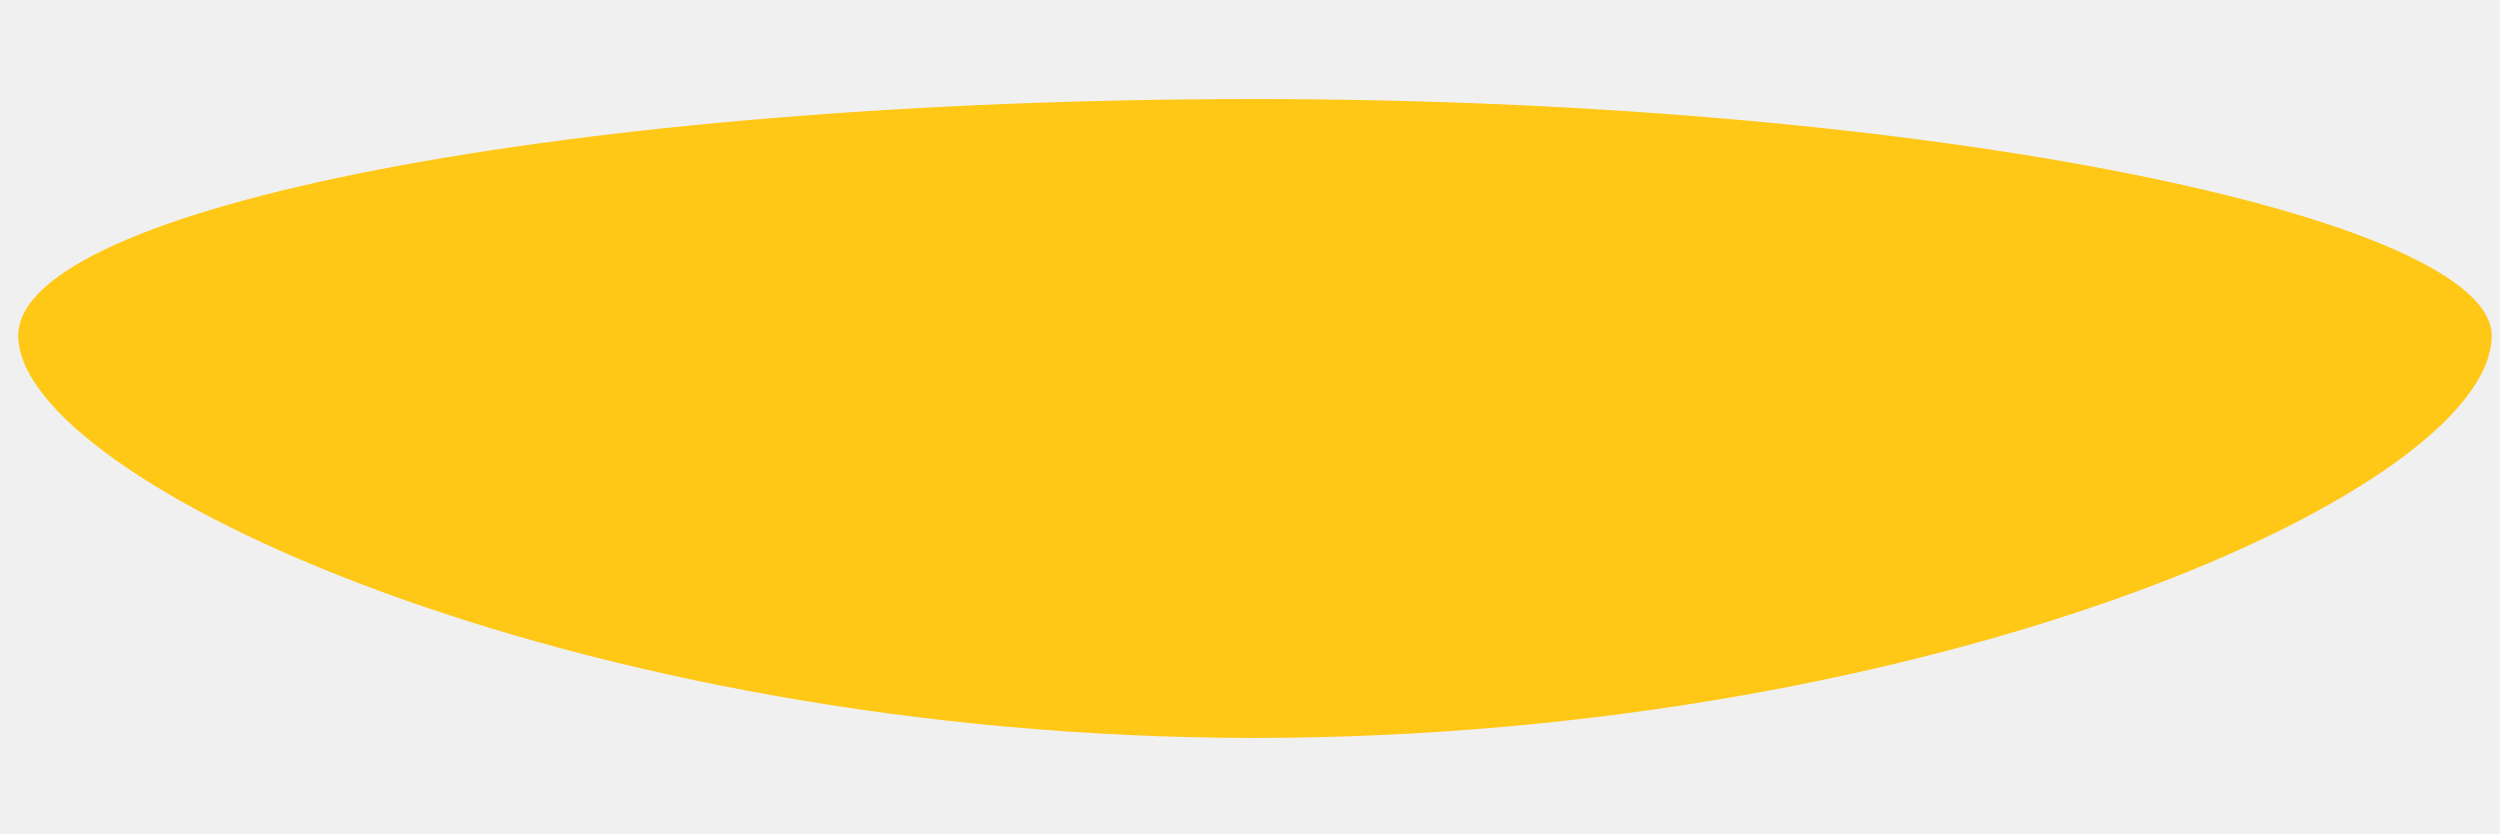
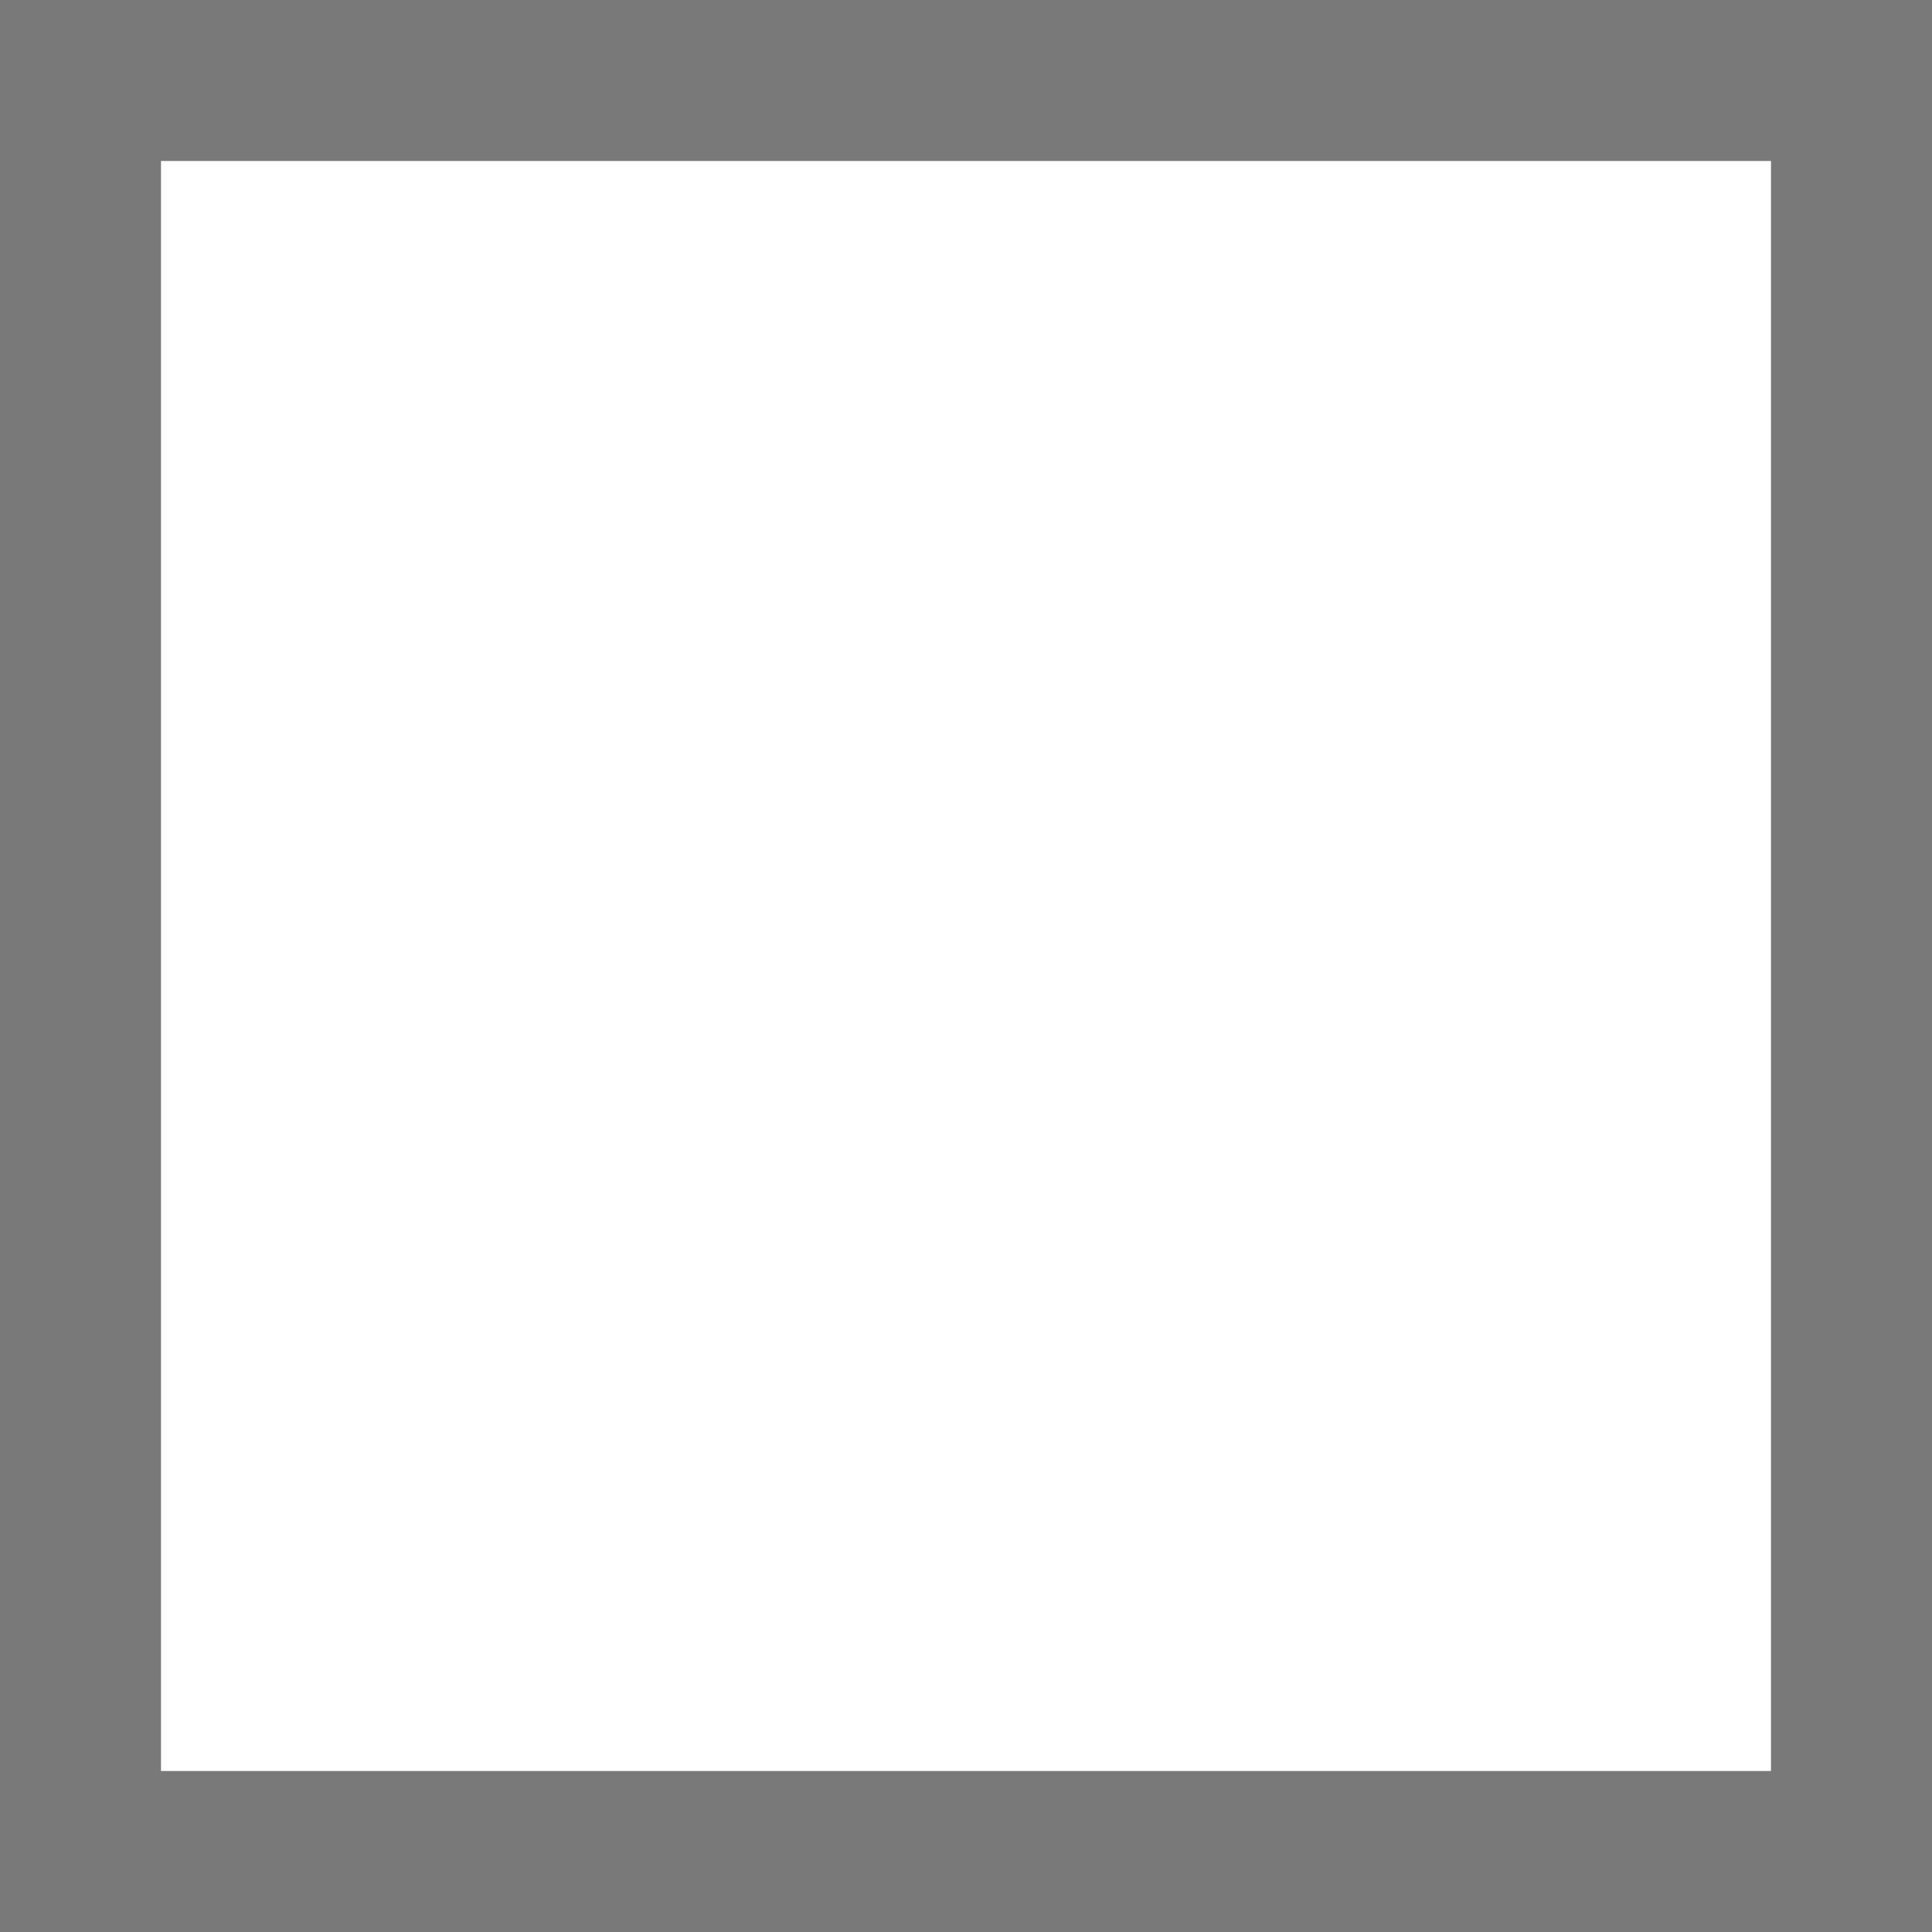
- <svg xmlns="http://www.w3.org/2000/svg" version="1.1" width="24px" height="8px">
-   <g transform="matrix(1 0 0 1 -2236 -1437 )">
-     <path d="M 12.047 7.084  L 12.033 7.084  C 18.589 7.084  23.92 4.698  23.92 3.222  C 23.92 2.104  18.603 0.951  12.047 0.951  C 5.491 0.951  0.175 1.99  0.175 3.222  C 0.175 4.619  5.491 7.084  12.047 7.084  Z " fill-rule="nonzero" fill="#ffc716" stroke="none" transform="matrix(1 0 0 1 2236 1437 )" />
-   </g>
+ <svg xmlns="http://www.w3.org/2000/svg" version="1.1" width="12px" height="12px" viewBox="6 843  12 12">
+   <path d="M 6.5 843.5  L 17.5 843.5  L 17.5 854.5  L 6.5 854.5  L 6.5 843.5  Z " fill-rule="nonzero" fill="#ffffff" stroke="none" />
+   <path d="M 6.5 843.5  L 17.5 843.5  L 17.5 854.5  L 6.5 854.5  L 6.5 843.5  Z " stroke-width="1" stroke="#797979" fill="none" />
</svg>
